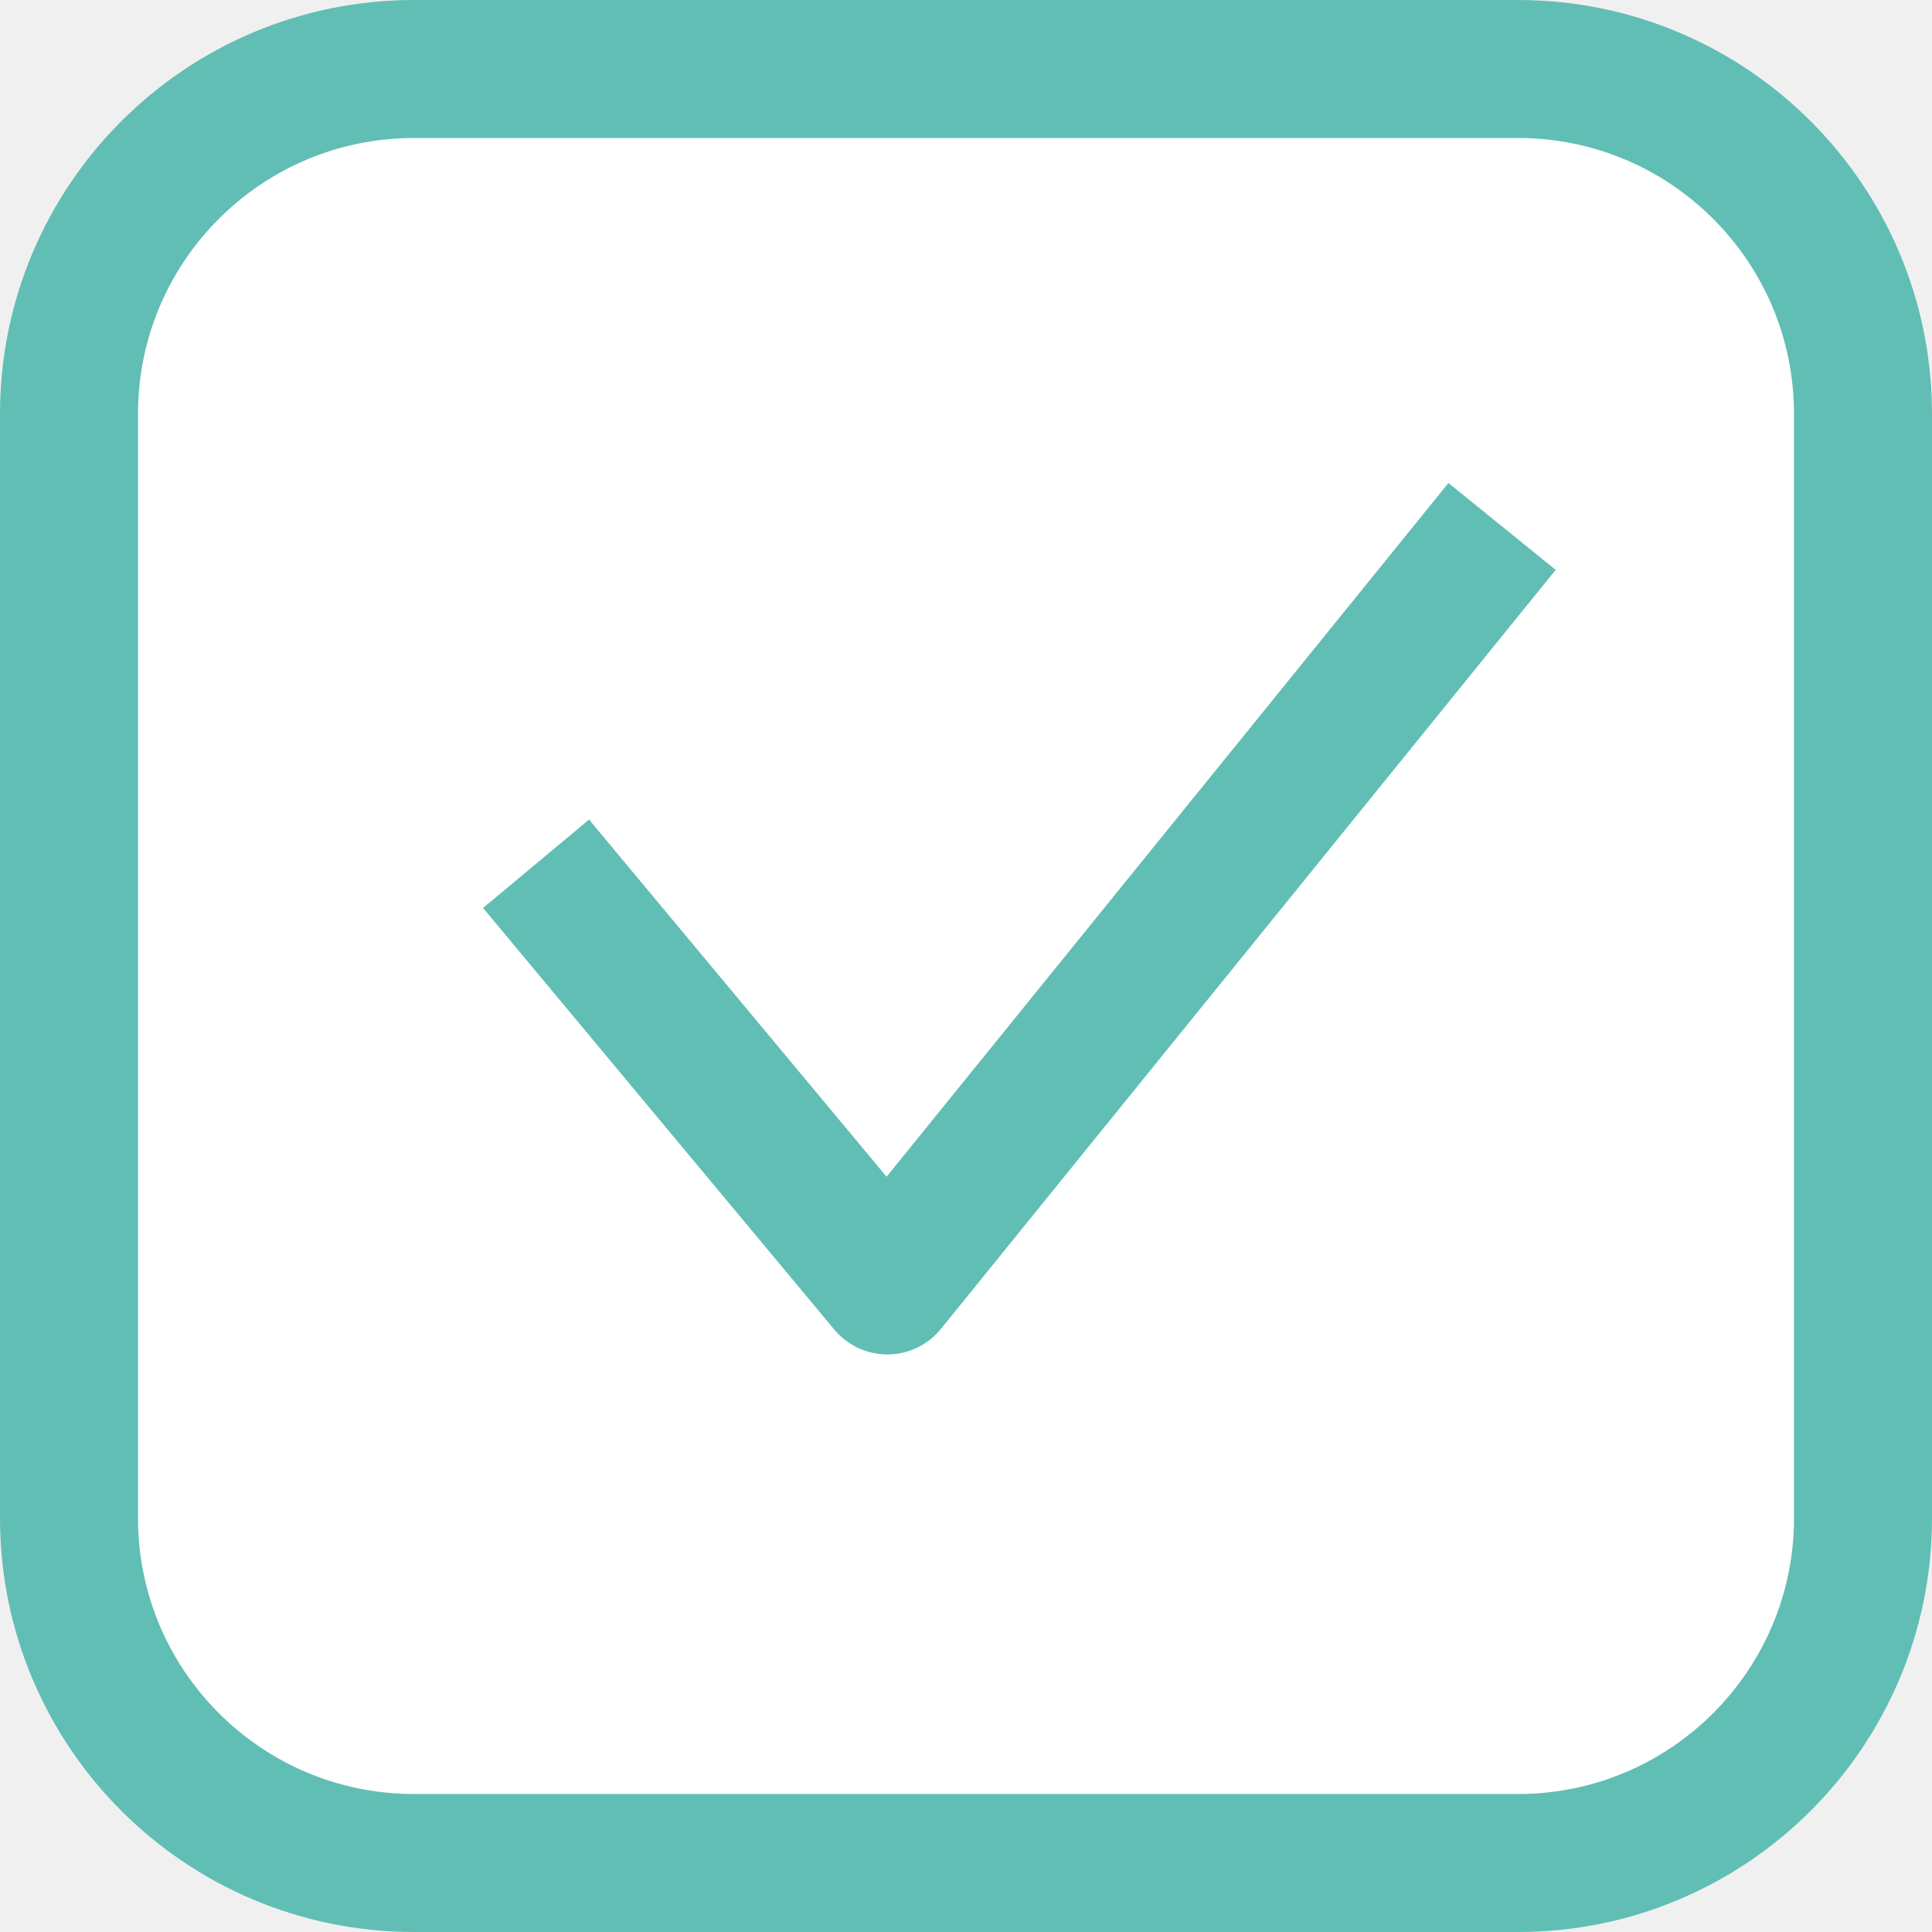
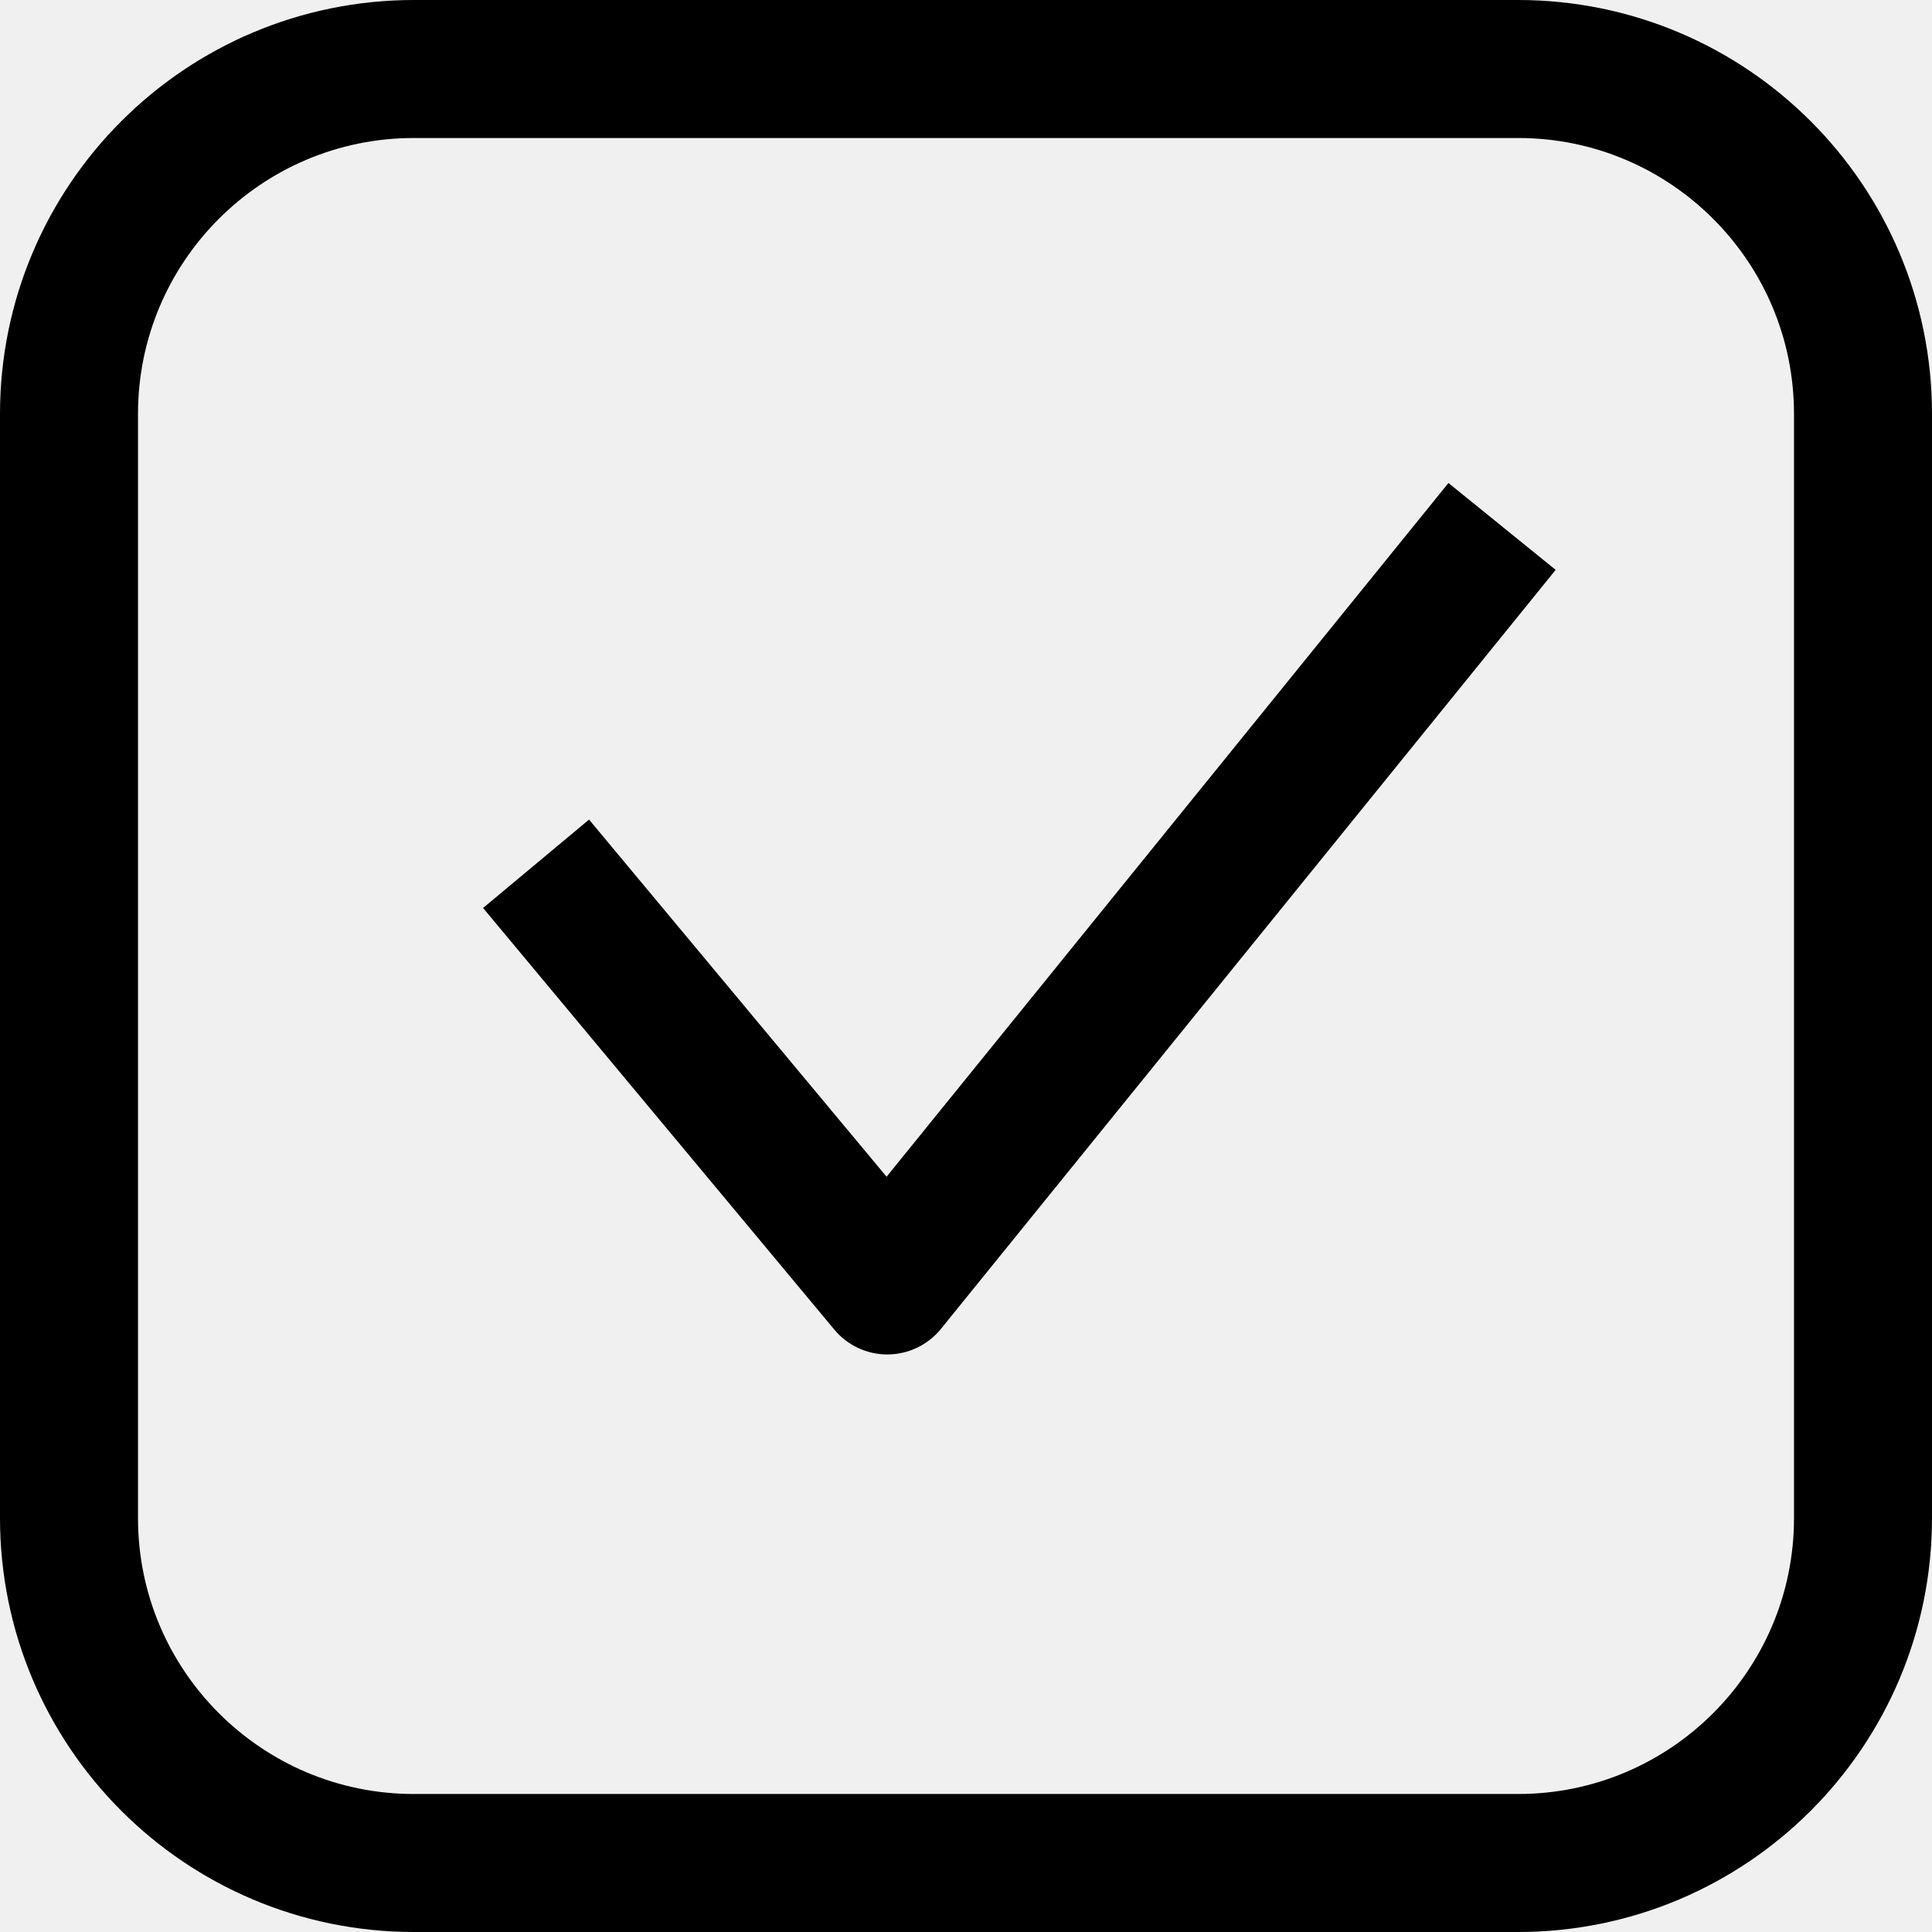
<svg xmlns="http://www.w3.org/2000/svg" fill="none" height="28" viewBox="0 0 28 28" width="28">
-   <rect fill="#fff" height="26" rx="5" stroke="#61beb5" stroke-width="2" width="26" x="1" y="1" />
-   <path clip-rule="evenodd" d="m8.537 11.878 4.312 5.176 8.143-10.054 1.554 1.259-8.909 11c-.188.233-.471.368-.77.371-.299.002-.584-.13-.775-.36l-5.091-6.111z" fill="#61beb5" fill-rule="evenodd" />
+   <rect fill="transparent" height="26" rx="5" stroke="currentColor" stroke-width="2" width="26" x="1" y="1" />
+   <path clip-rule="evenodd" d="m8.537 11.878 4.312 5.176 8.143-10.054 1.554 1.259-8.909 11c-.188.233-.471.368-.77.371-.299.002-.584-.13-.775-.36l-5.091-6.111z" fill="currentColor" fill-rule="evenodd" />
</svg>
